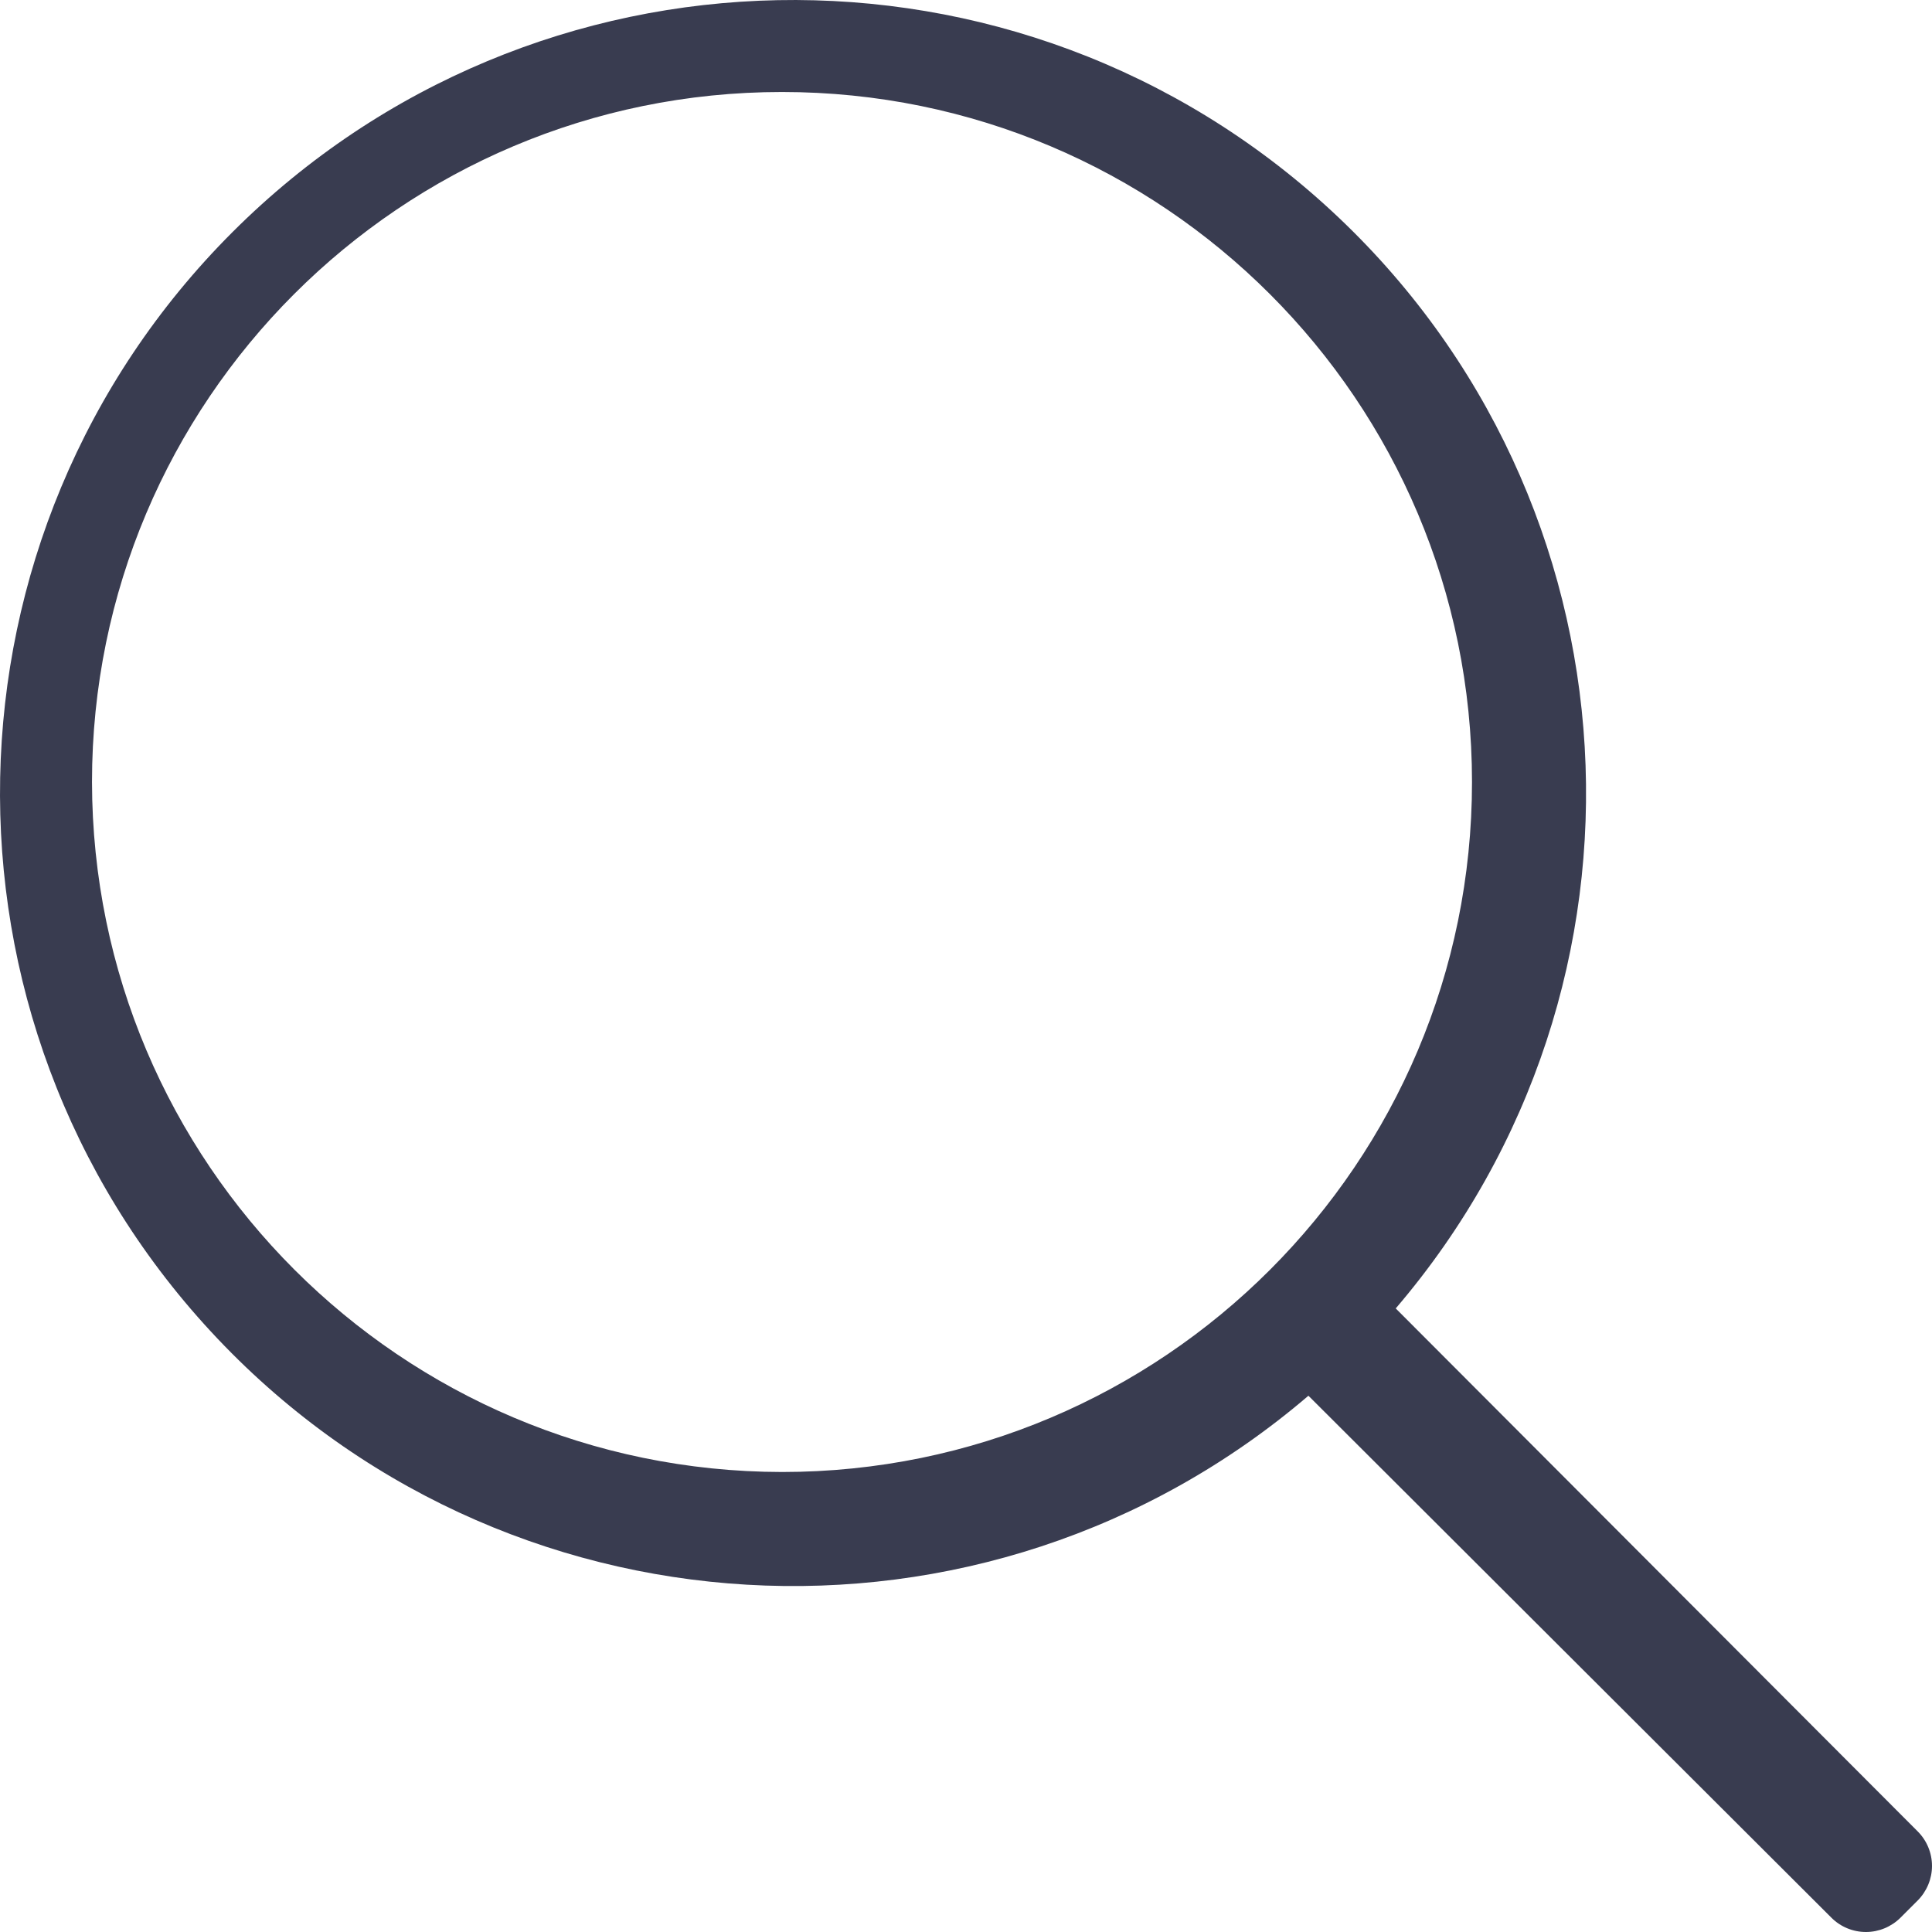
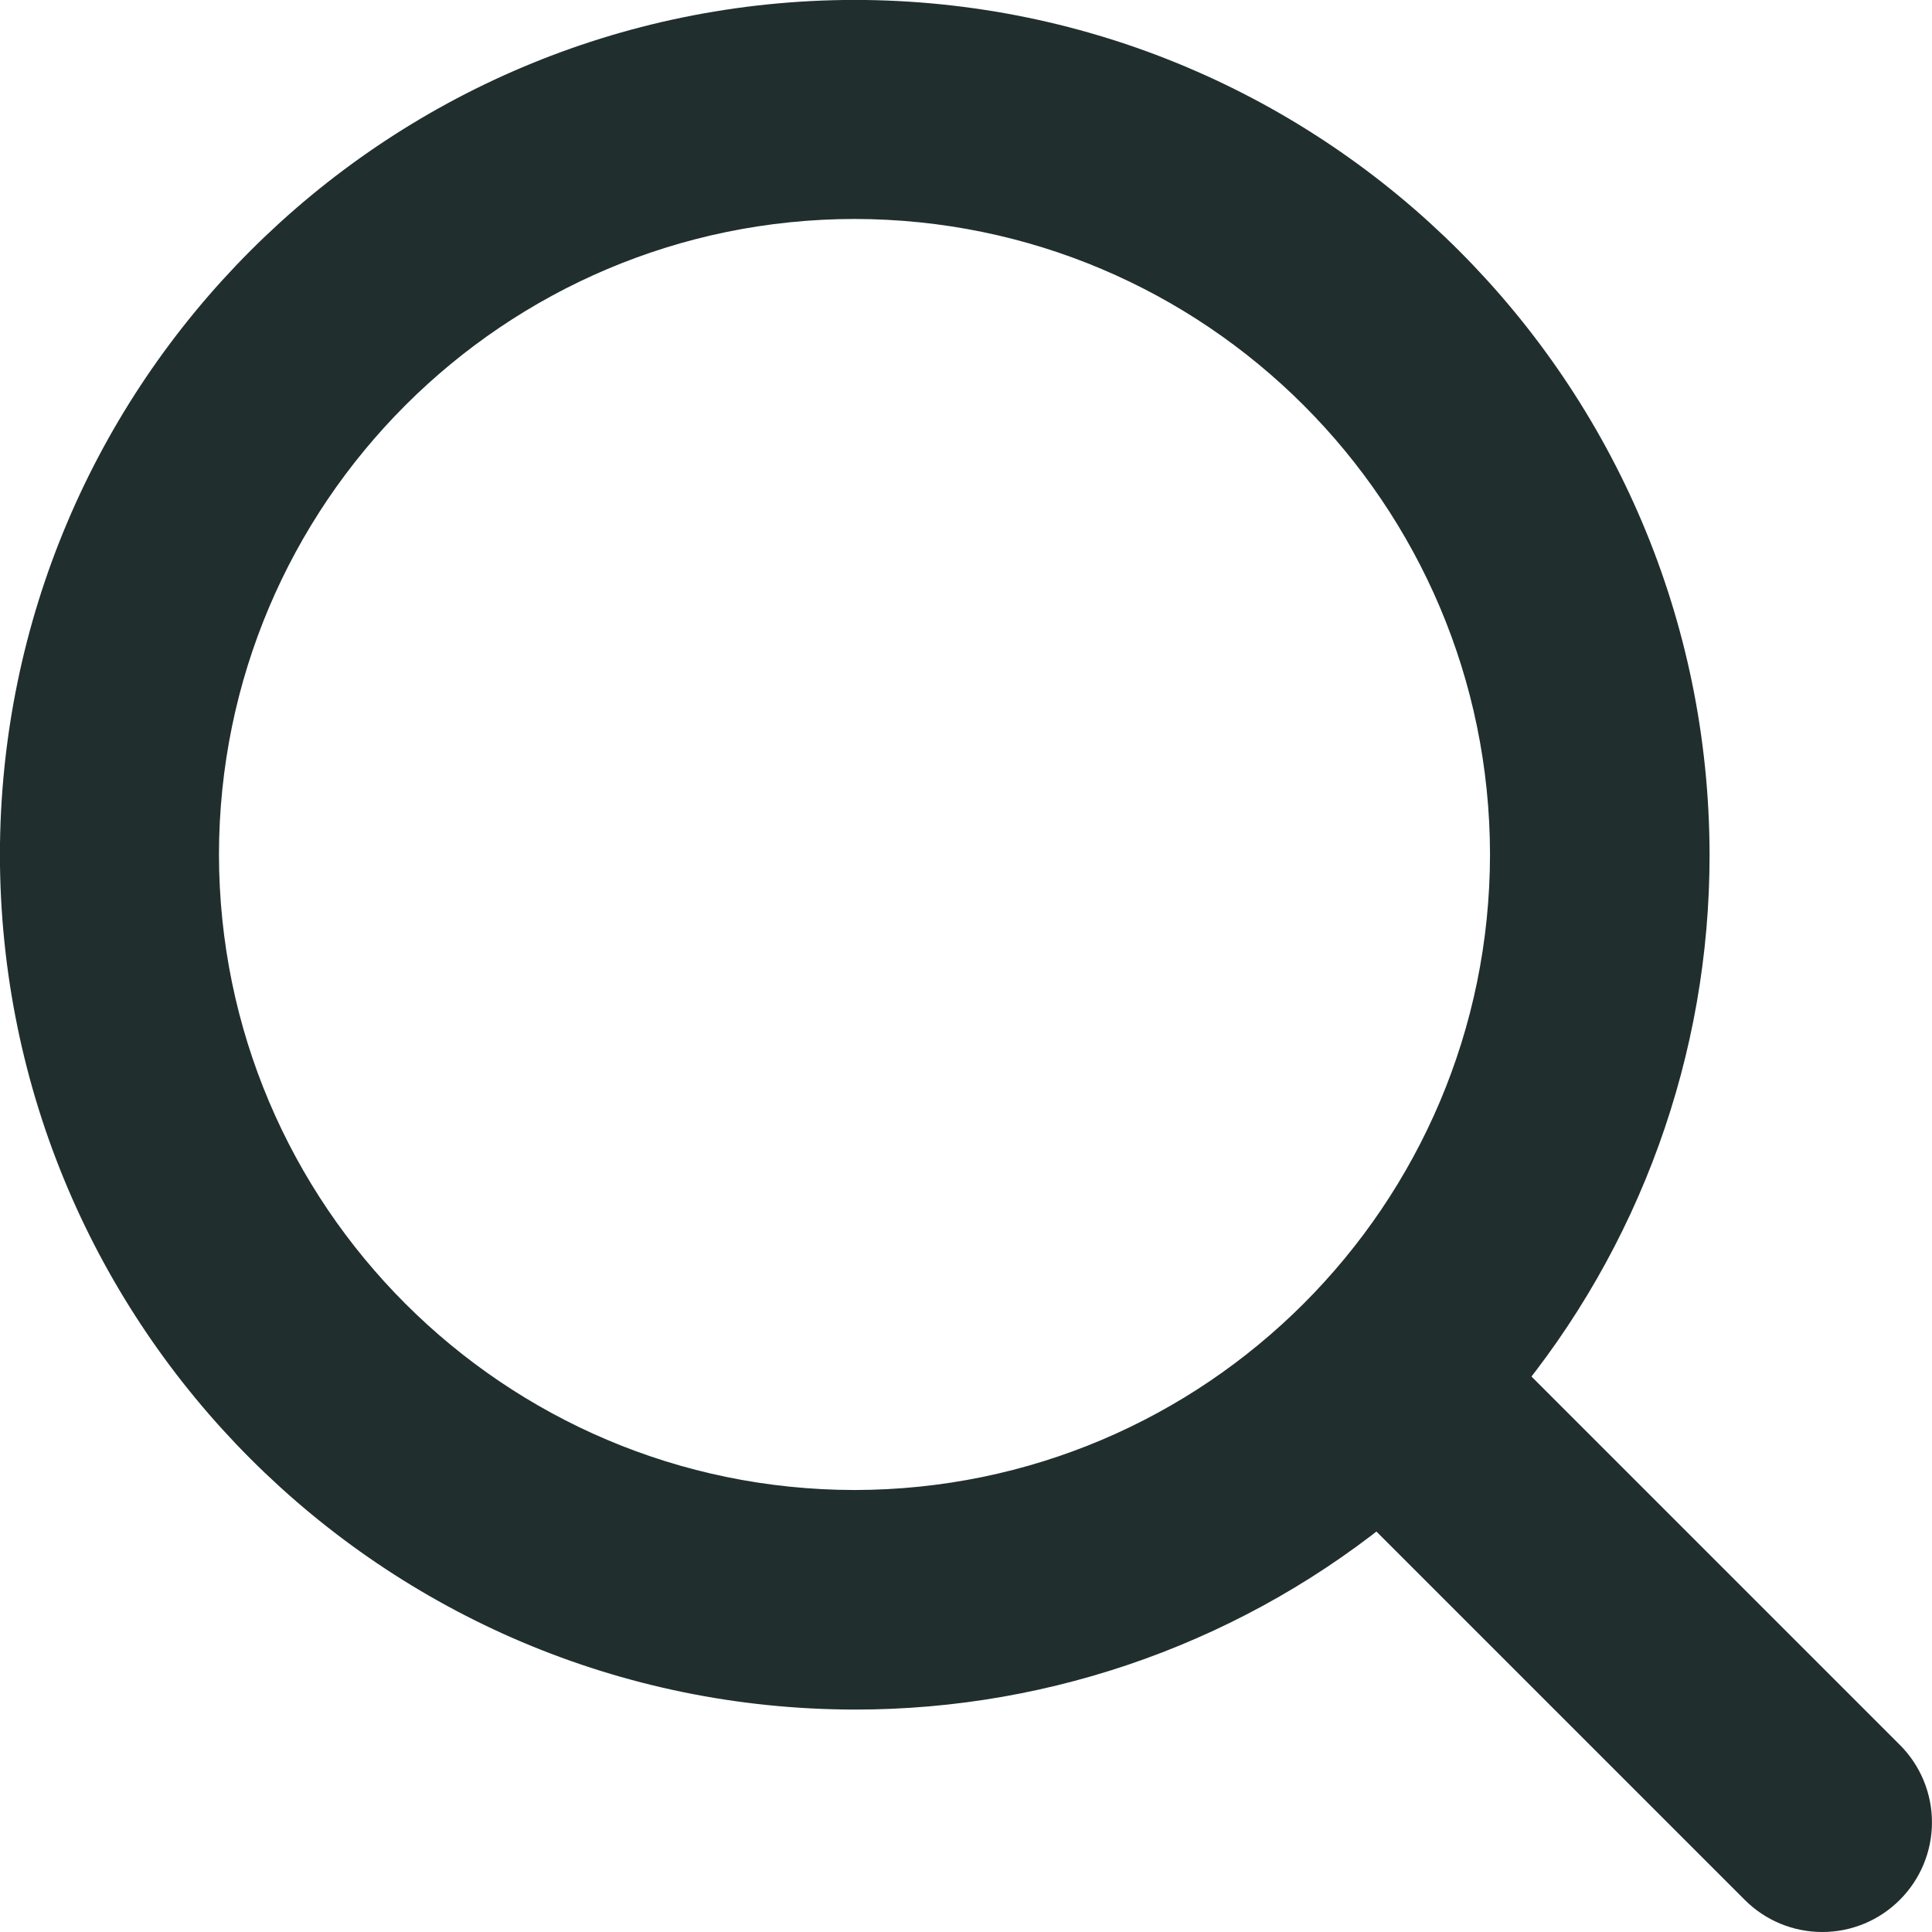
- <svg xmlns="http://www.w3.org/2000/svg" width="21px" height="21px" viewBox="0 0 21 21" version="1.1">
-   <g id="Page-1" stroke="none" stroke-width="1" fill="none" fill-rule="evenodd">
-     <g id="All-excercise--option-1" transform="translate(-61, -223)" fill="#393C50" fill-rule="nonzero">
-       <g id="Search-" transform="translate(34, 210)">
-         <path d="M47.845,32.907 L42.171,27.222 C45.18,23.704 44.872,18.436 41.473,15.292 C38.074,12.148 32.799,12.251 29.525,15.525 C26.251,18.799 26.148,24.074 29.292,27.473 C32.436,30.872 37.704,31.18 41.222,28.171 L46.907,33.845 C47.006,33.944 47.141,34 47.282,34 C47.422,34 47.557,33.944 47.657,33.845 L47.845,33.657 C47.944,33.557 48,33.422 48,33.282 C48,33.141 47.944,33.006 47.845,32.907 Z M28,21.5 C28,17.358 31.358,14 35.5,14 C39.642,14 43,17.358 43,21.5 C43,25.642 39.642,29 35.5,29 C31.36,28.994 28.006,25.64 28,21.5 Z" id="Shape" />
-       </g>
-     </g>
-   </g>
+ <svg xmlns="http://www.w3.org/2000/svg" width="22.8" height="22.8" viewBox="0 0 22.8 22.8">
+   <path id="search" d="M1211.389-825.346l-4.6-4.6a9.645,9.645,0,0,1-6.186,2.237,9.7,9.7,0,0,1-9.688-9.688,9.7,9.7,0,0,1,9.688-9.688,9.7,9.7,0,0,1,9.688,9.688,9.646,9.646,0,0,1-2.238,6.187l4.6,4.6a.892.892,0,0,1,0,1.264.89.89,0,0,1-.632.262A.891.891,0,0,1,1211.389-825.346ZM1192.7-837.4a7.909,7.909,0,0,0,7.9,7.9,7.909,7.909,0,0,0,7.9-7.9,7.908,7.908,0,0,0-7.9-7.9A7.909,7.909,0,0,0,1192.7-837.4Z" transform="translate(-1190.516 847.484)" fill="#202e2e" stroke="#202e2e" stroke-width="0.8" />
</svg>
